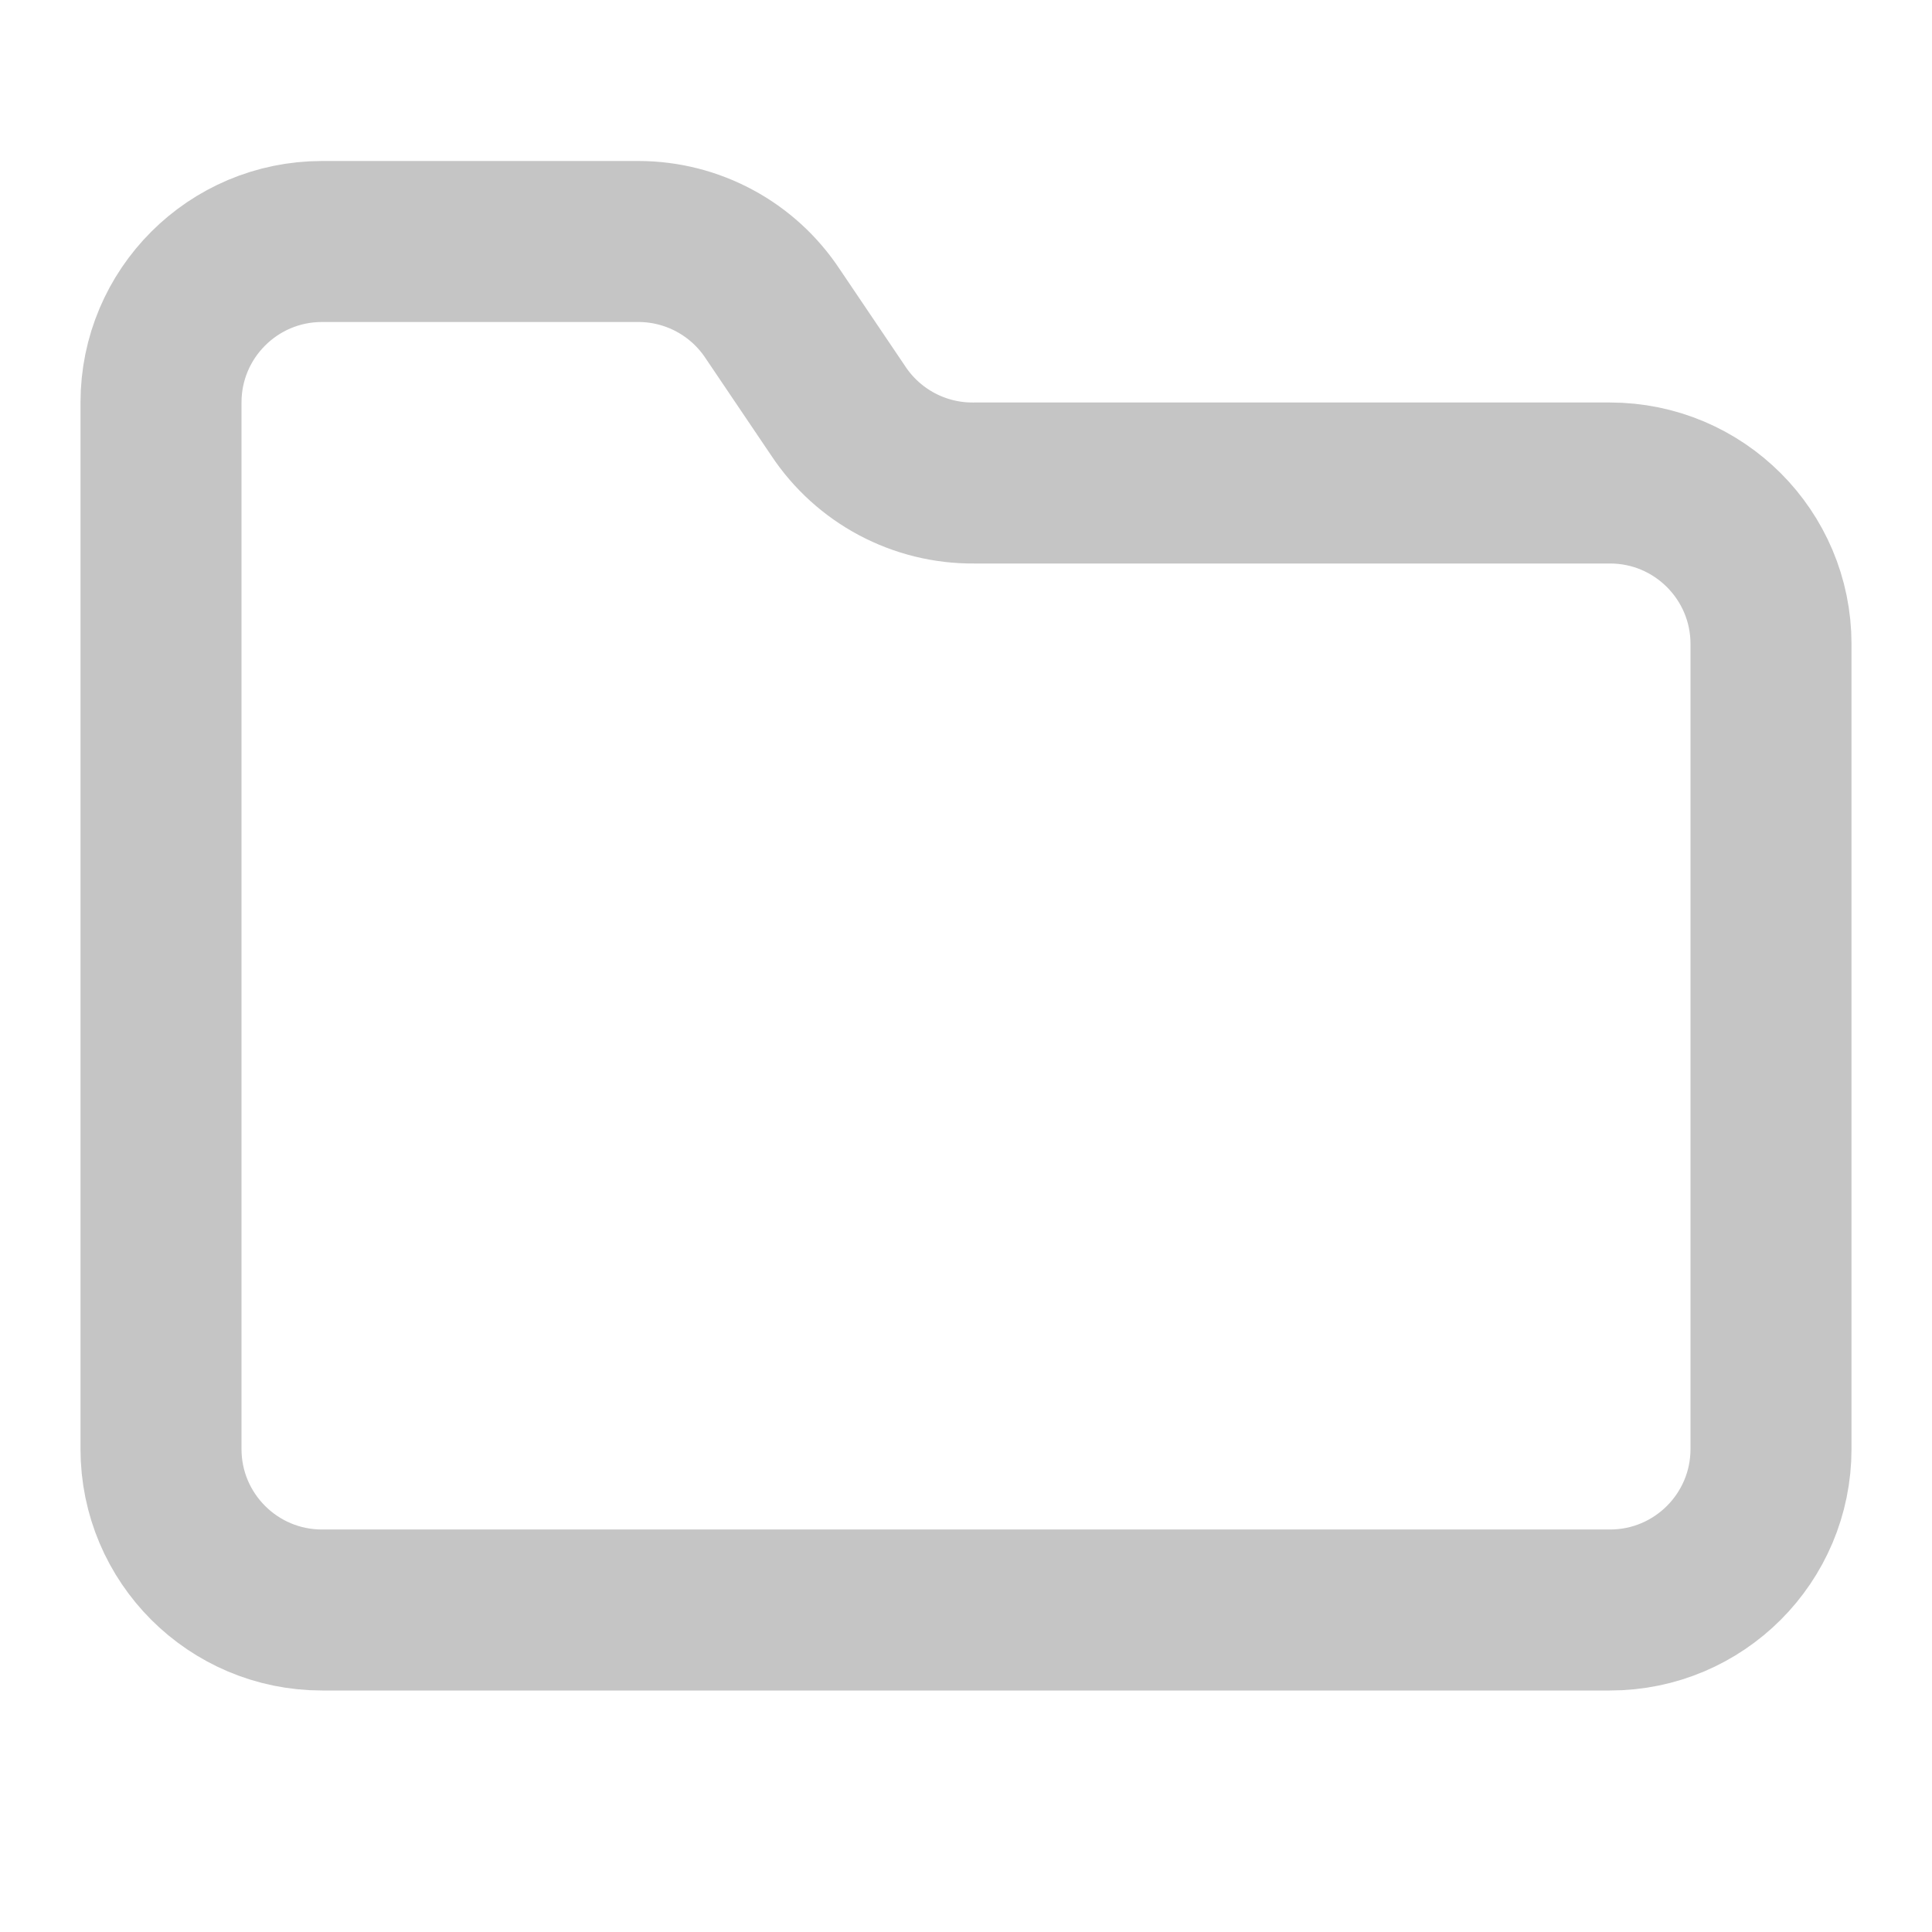
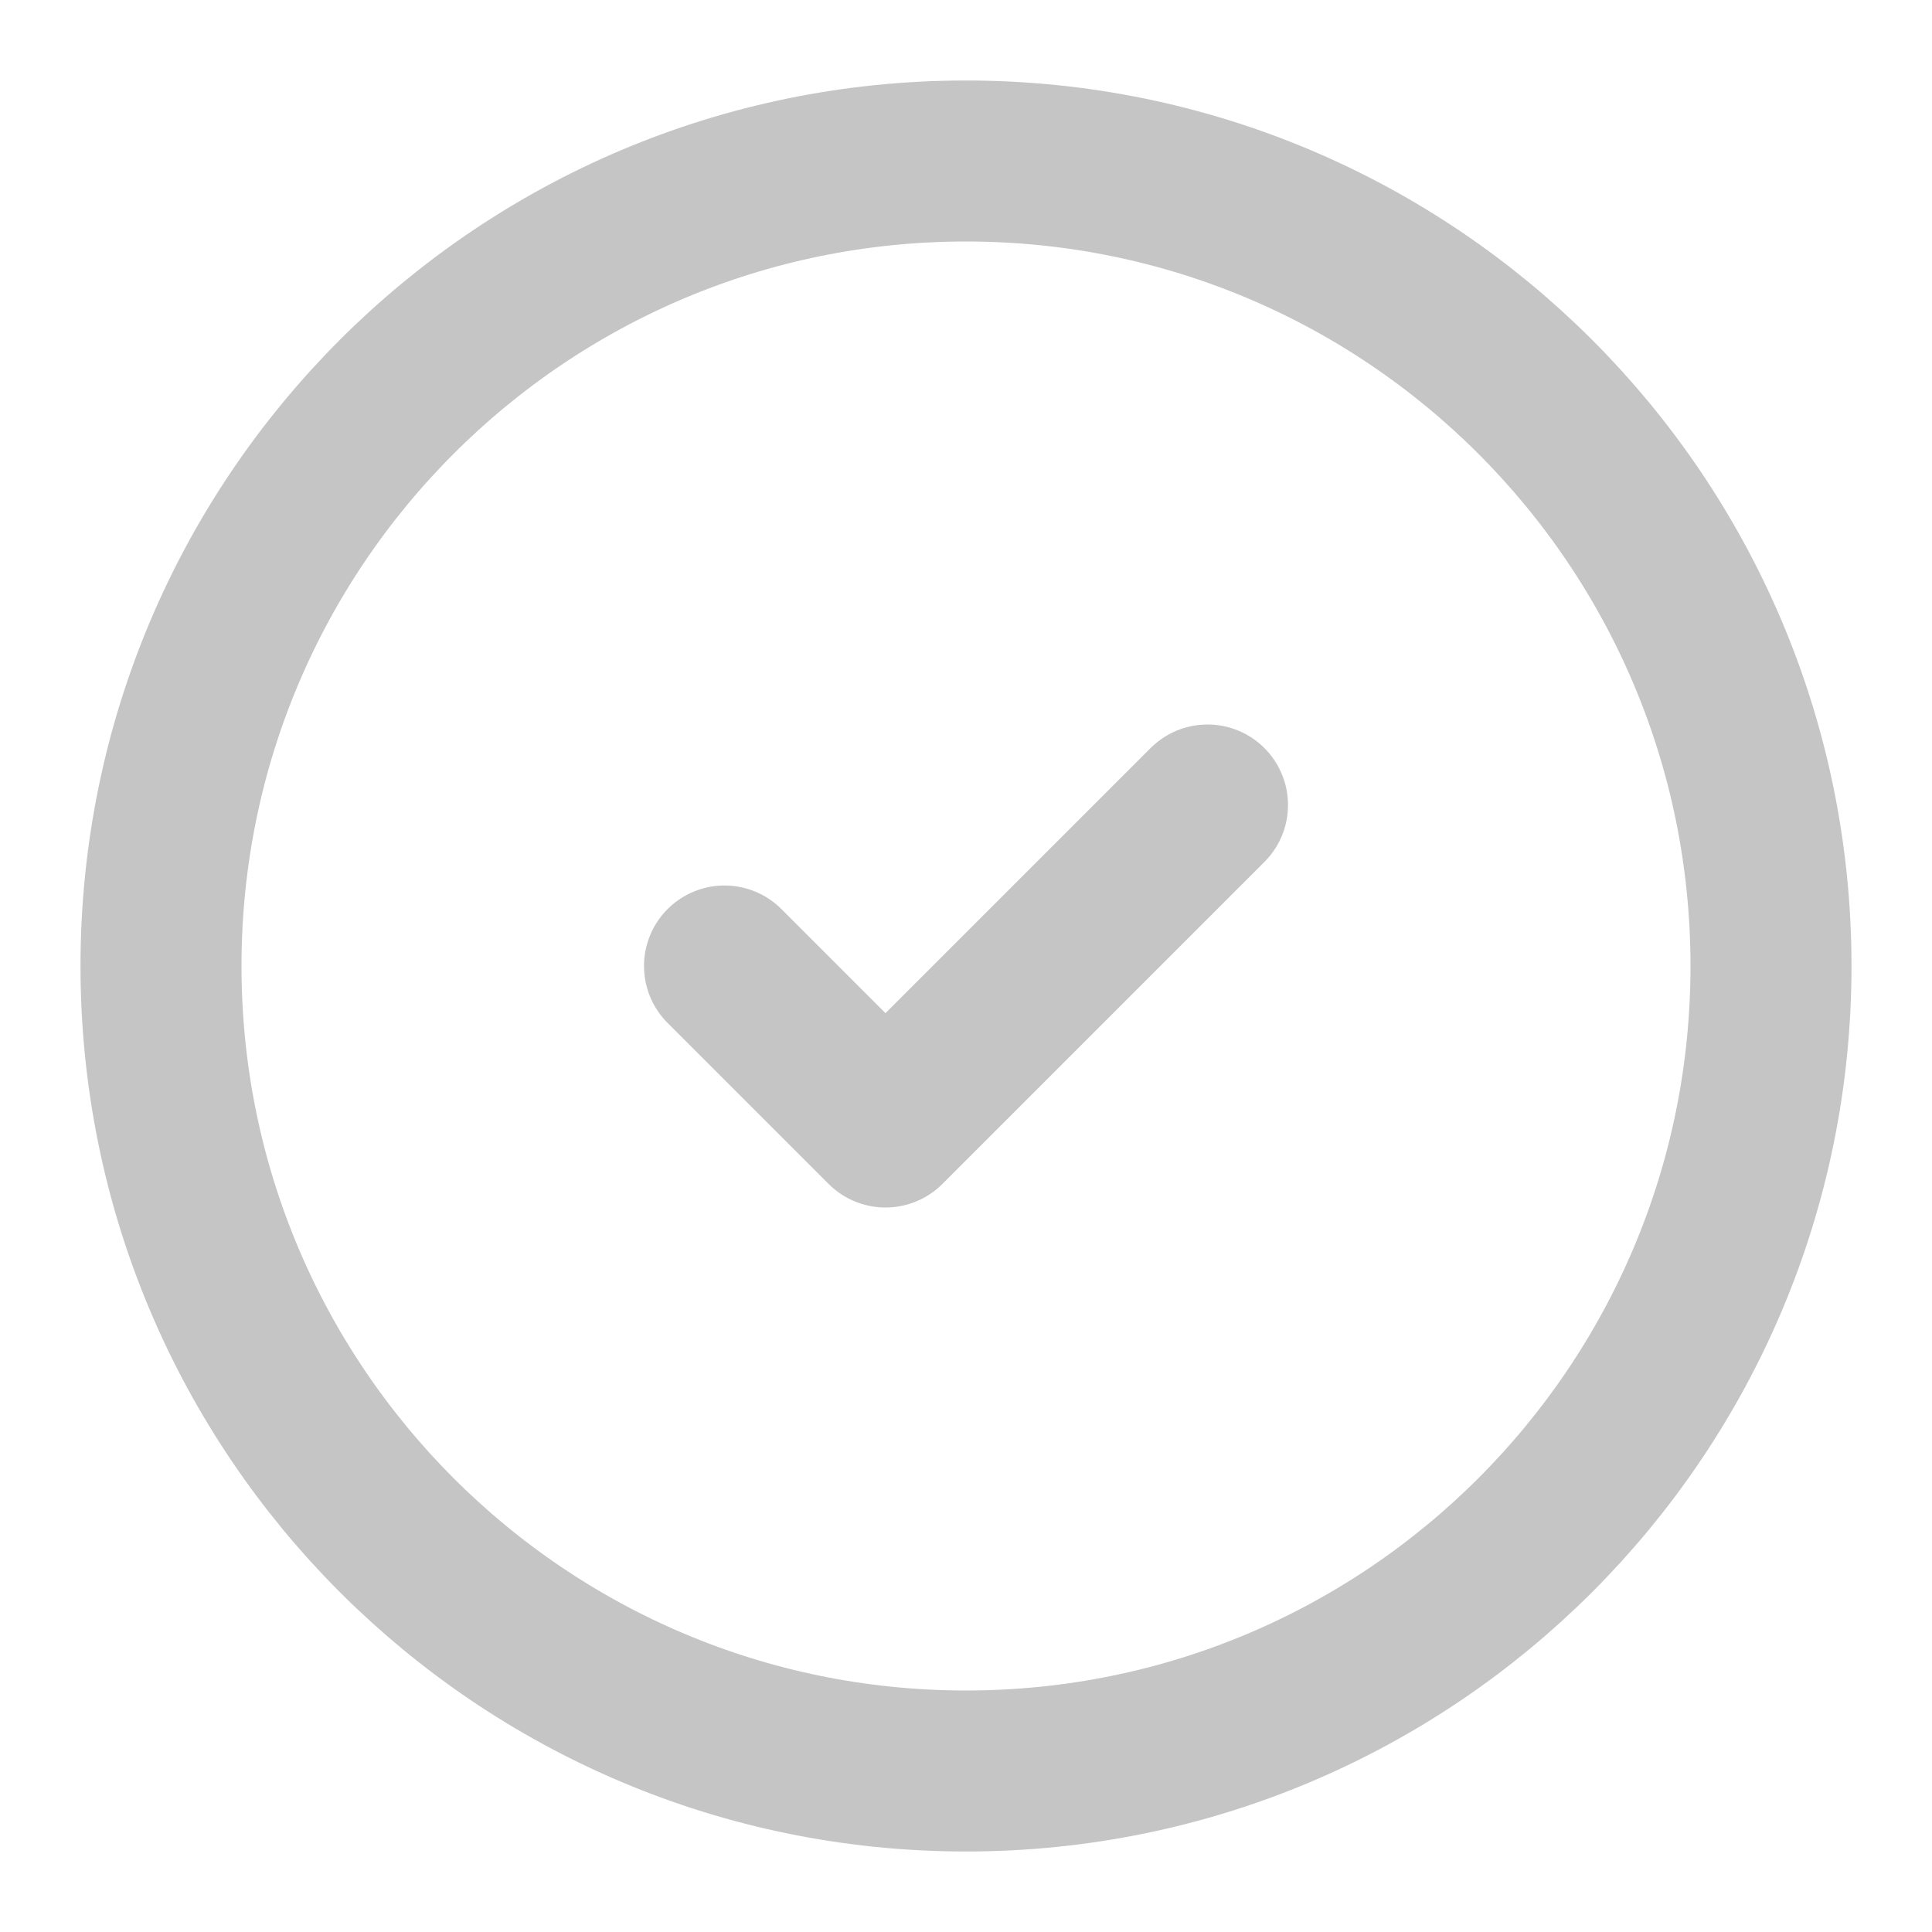
<svg xmlns="http://www.w3.org/2000/svg" width="16" height="16" viewBox="0 0 24 24" fill="none" stroke="#C5C5C5" stroke-width="2" stroke-linecap="round" stroke-linejoin="round">
-   <path d="M20 20a2 2 0 0 0 2-2V8a2 2 0 0 0-2-2h-7.9a2 2 0 0 1-1.69-.9L9.6 3.9A2 2 0 0 0 7.93 3H4a2 2 0 0 0-2 2v13a2 2 0 0 0 2 2Z" />
+   <circle cx="12" cy="12" r="10" />
+   <path d="m9 12 2 2 4-4" />
</svg>
